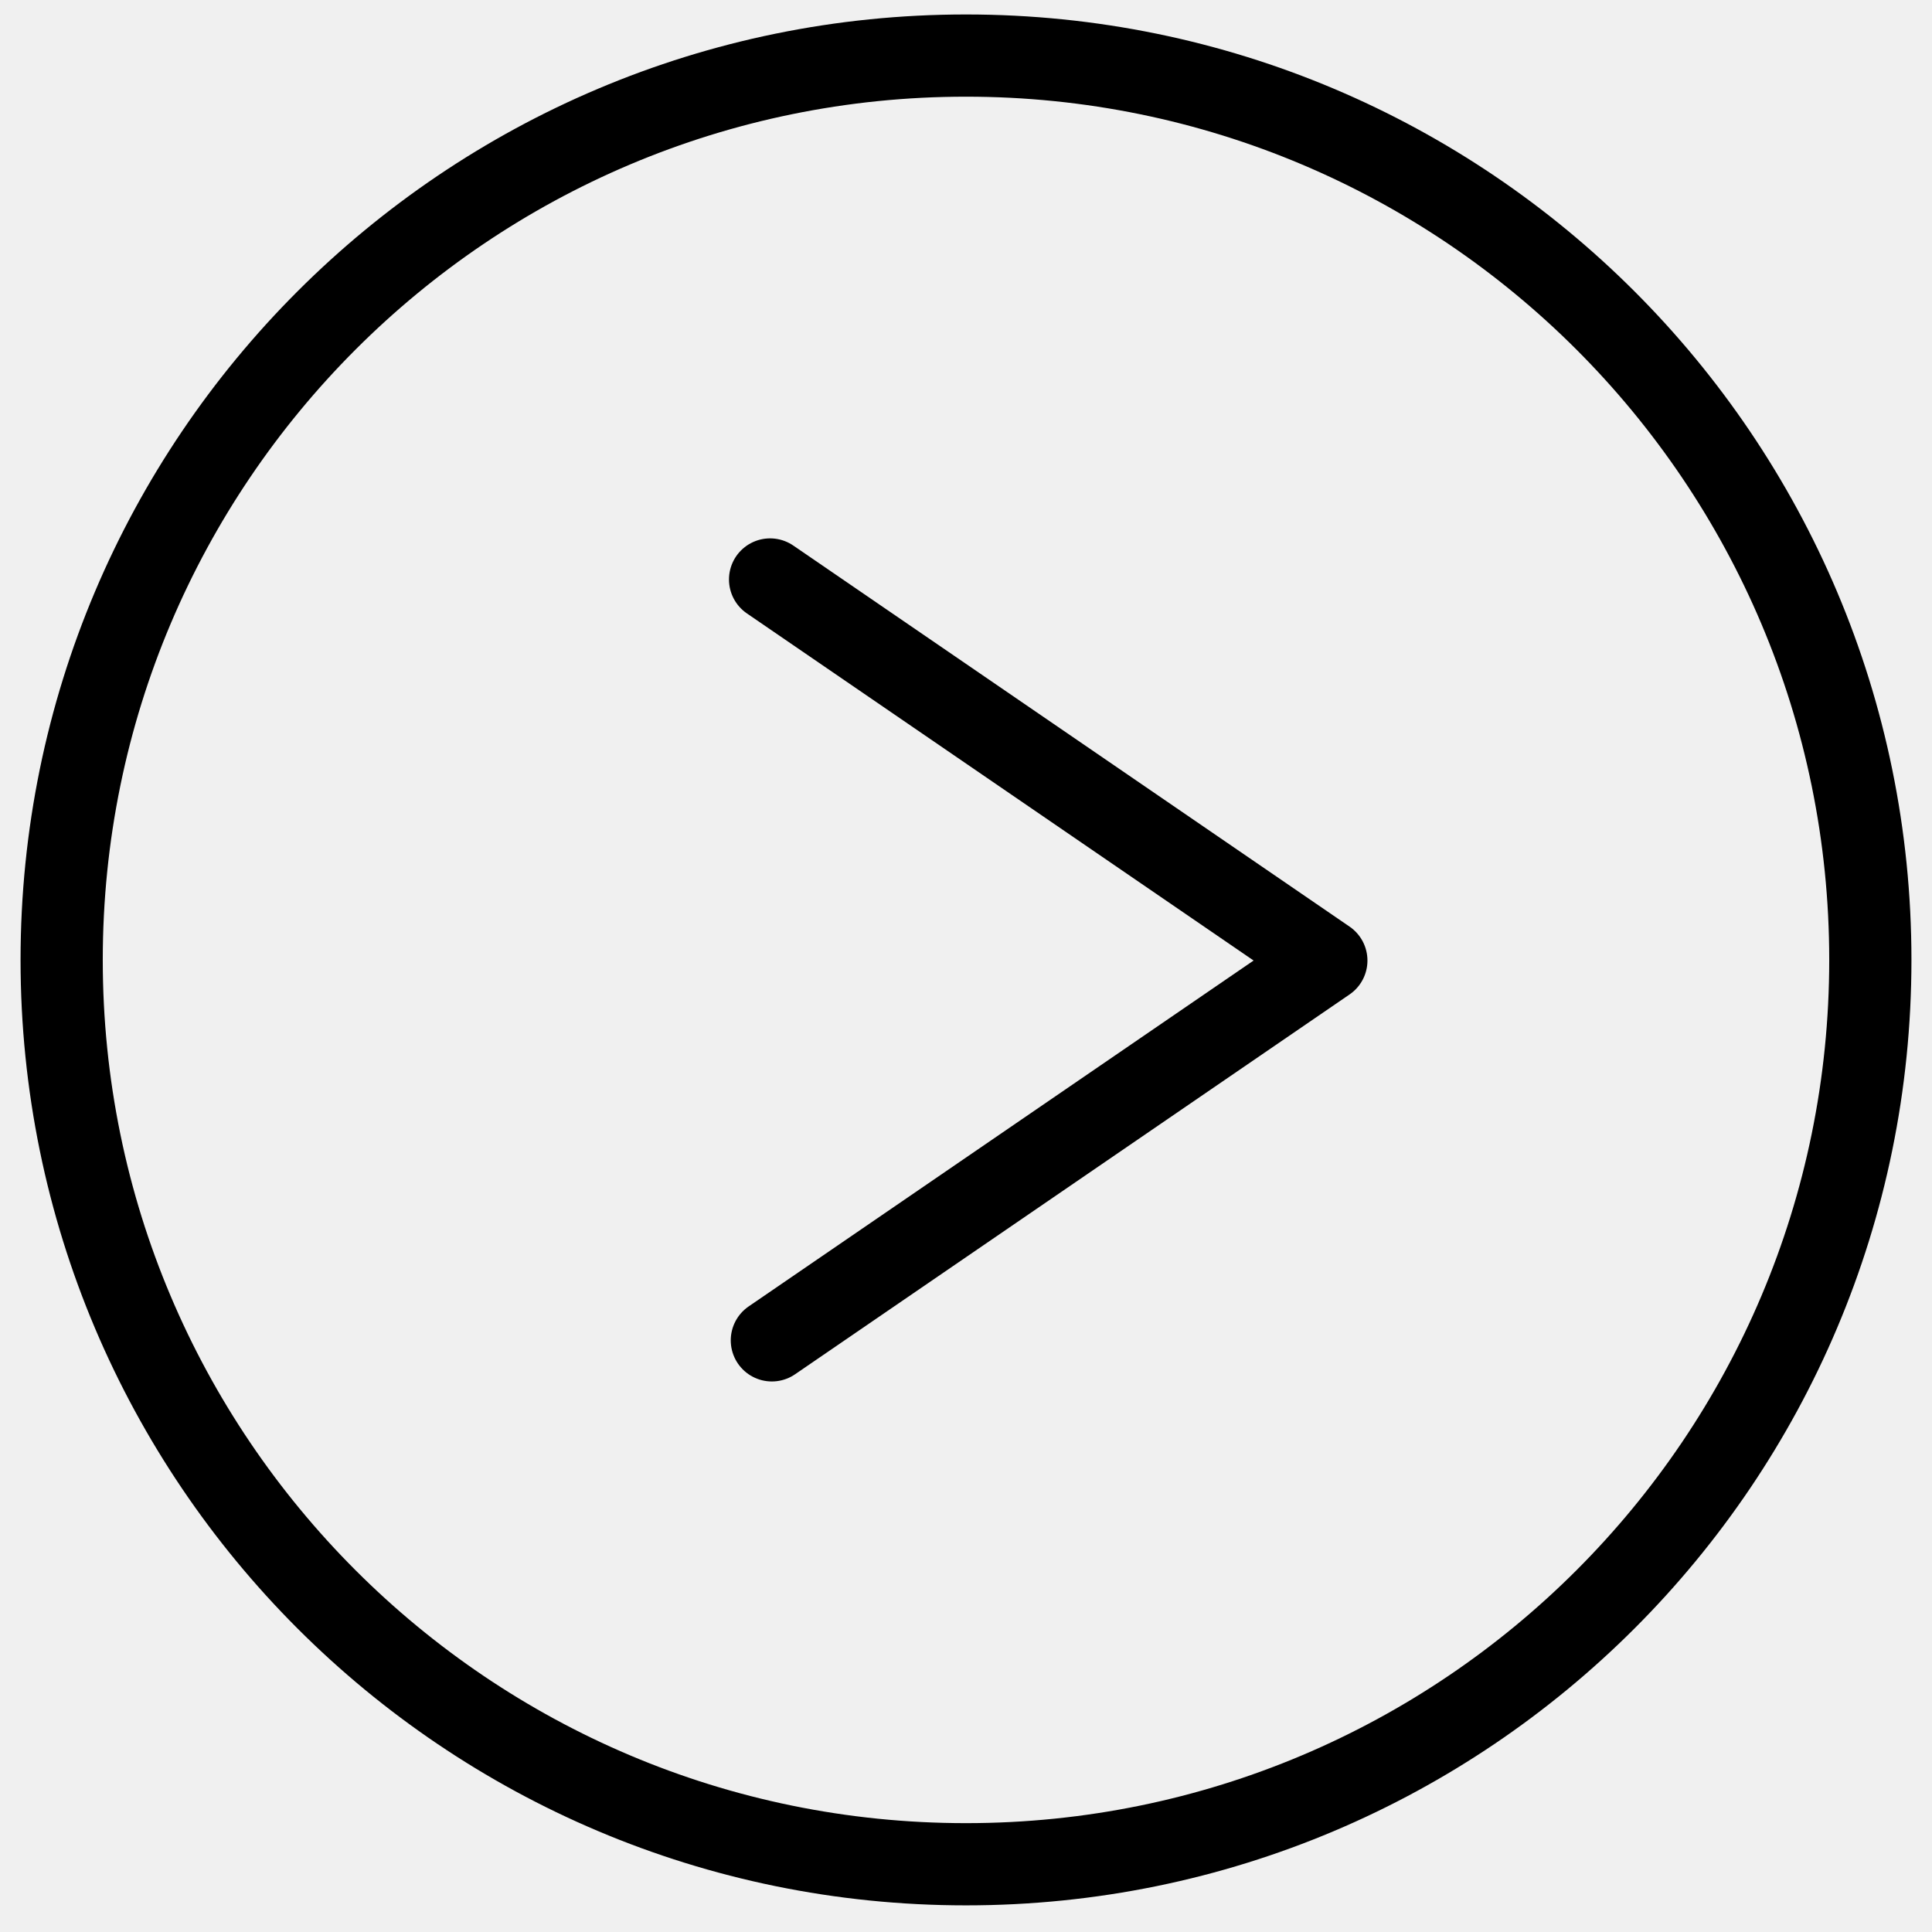
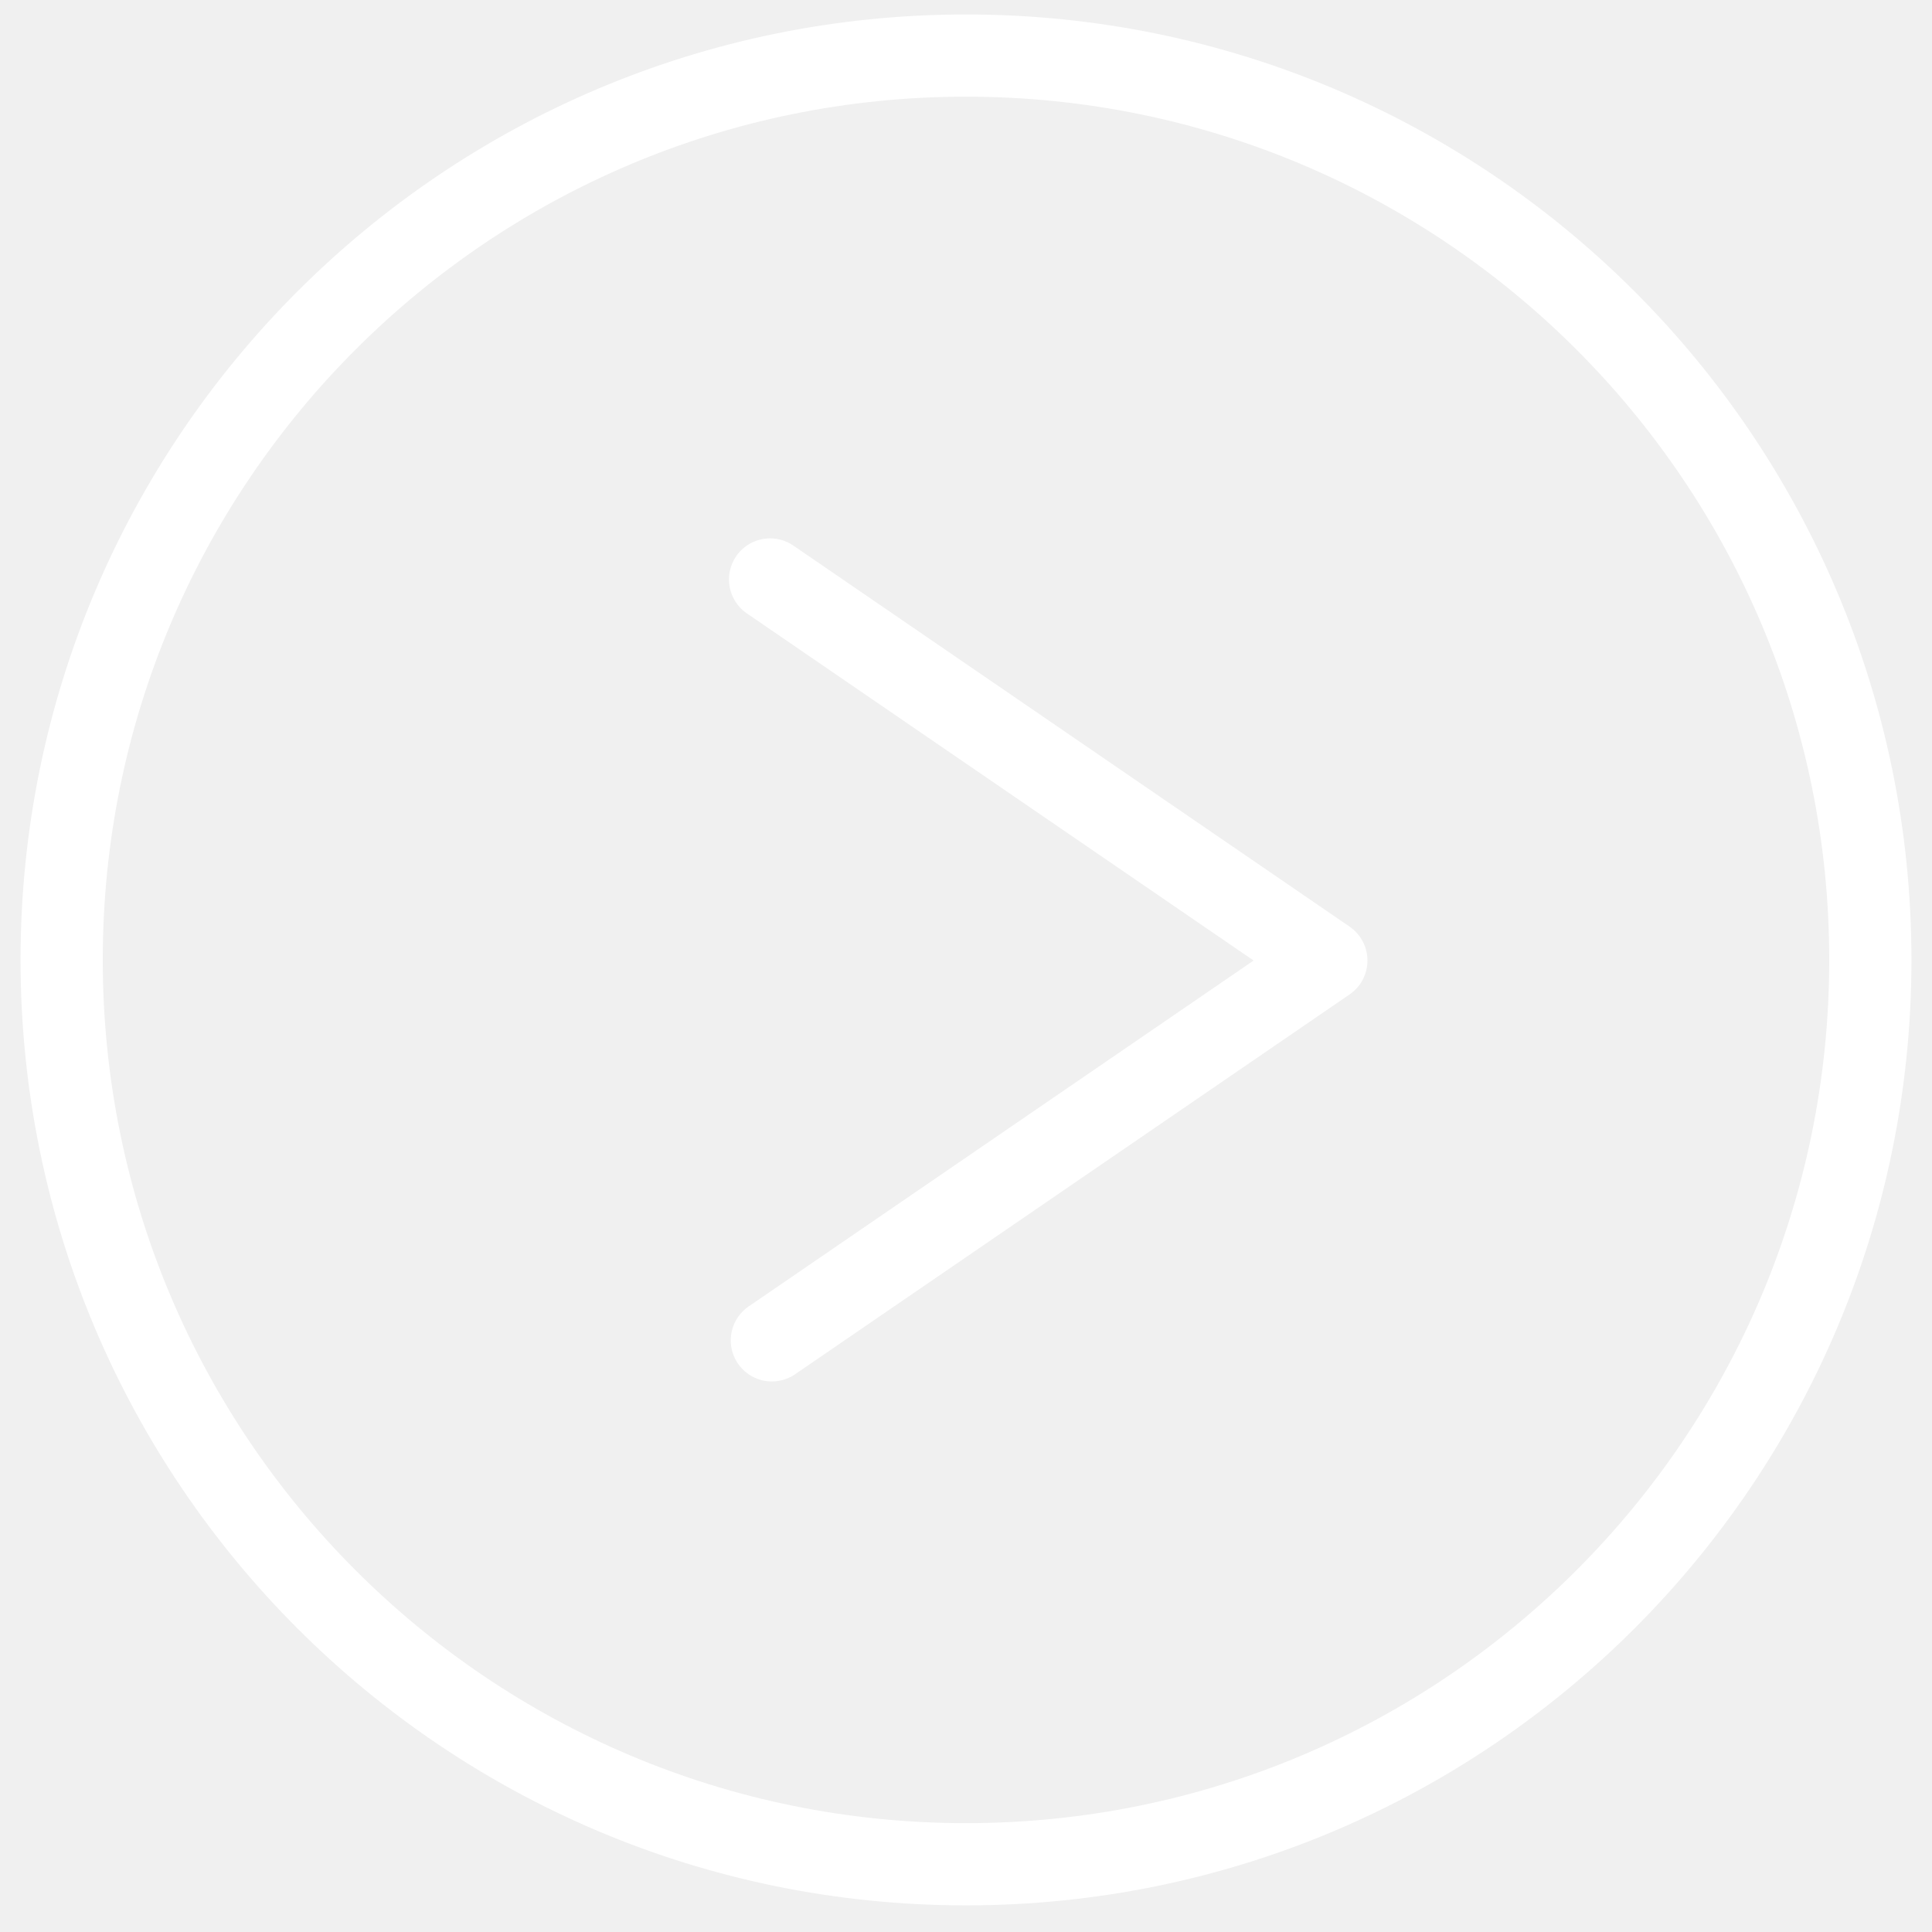
<svg xmlns="http://www.w3.org/2000/svg" xmlns:xlink="http://www.w3.org/1999/xlink" width="47px" height="47px" viewBox="0 0 47 47" version="1.1">
  <defs>
    <path id="path-1" d="M27.223,13.393 L13.734,22.633 L27.266,31.903" />
  </defs>
  <g id="Welcome" stroke="none" stroke-width="1" fill="none" fill-rule="evenodd">
    <g id="Path-1-+-Oval-1-Copy-2" transform="translate(23.5, 23.5) rotate(-180) translate(-23.5, -23.5) translate(1, 1)">
      <g id="Path-1">
        <use stroke="none" xlink:href="#path-1" />
-         <use stroke="#000000" stroke-width="2" stroke-linecap="round" stroke-linejoin="round" xlink:href="#path-1" />
+         <use stroke="#FFF" stroke-width="2" stroke-linecap="round" stroke-linejoin="round" xlink:href="#path-1" />
      </g>
-       <circle id="Oval-1" stroke="#000000" stroke-width="2" cx="22.5" cy="22.648" r="22" />
+       <circle id="Oval-1" stroke="#FFF" stroke-width="2" cx="22.5" cy="22.648" r="22" />
    </g>
  </g>
</svg>
